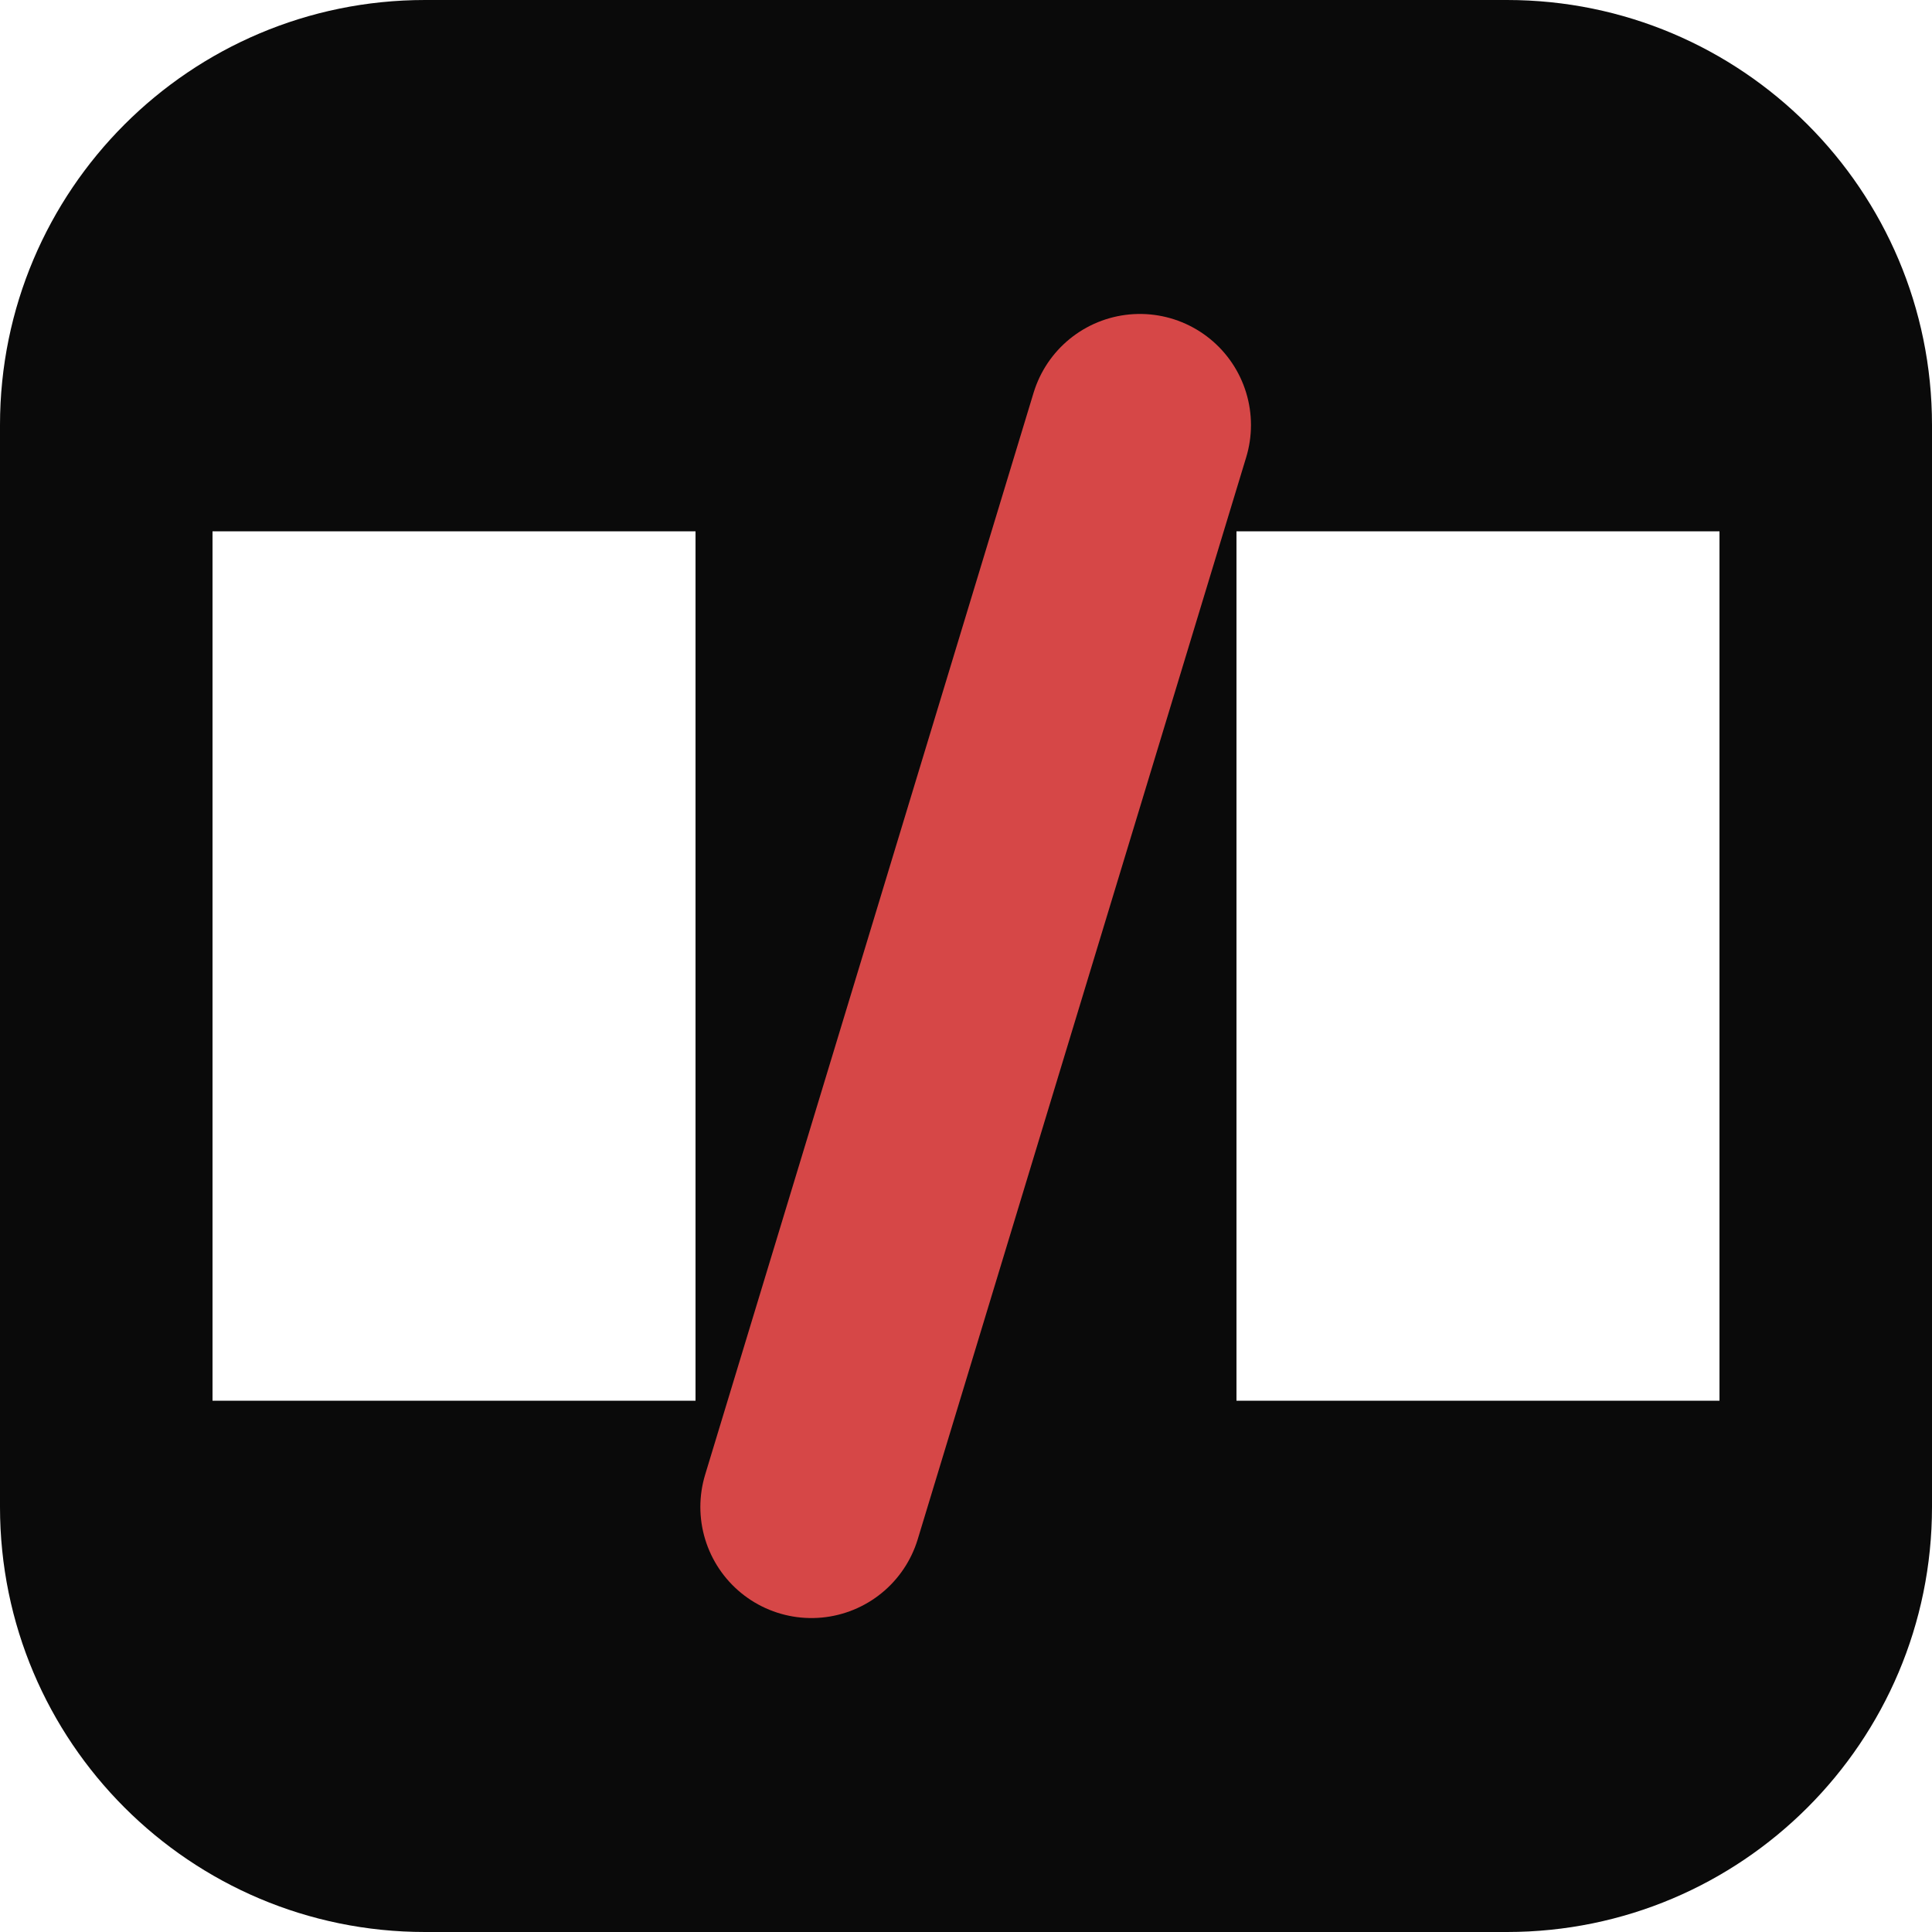
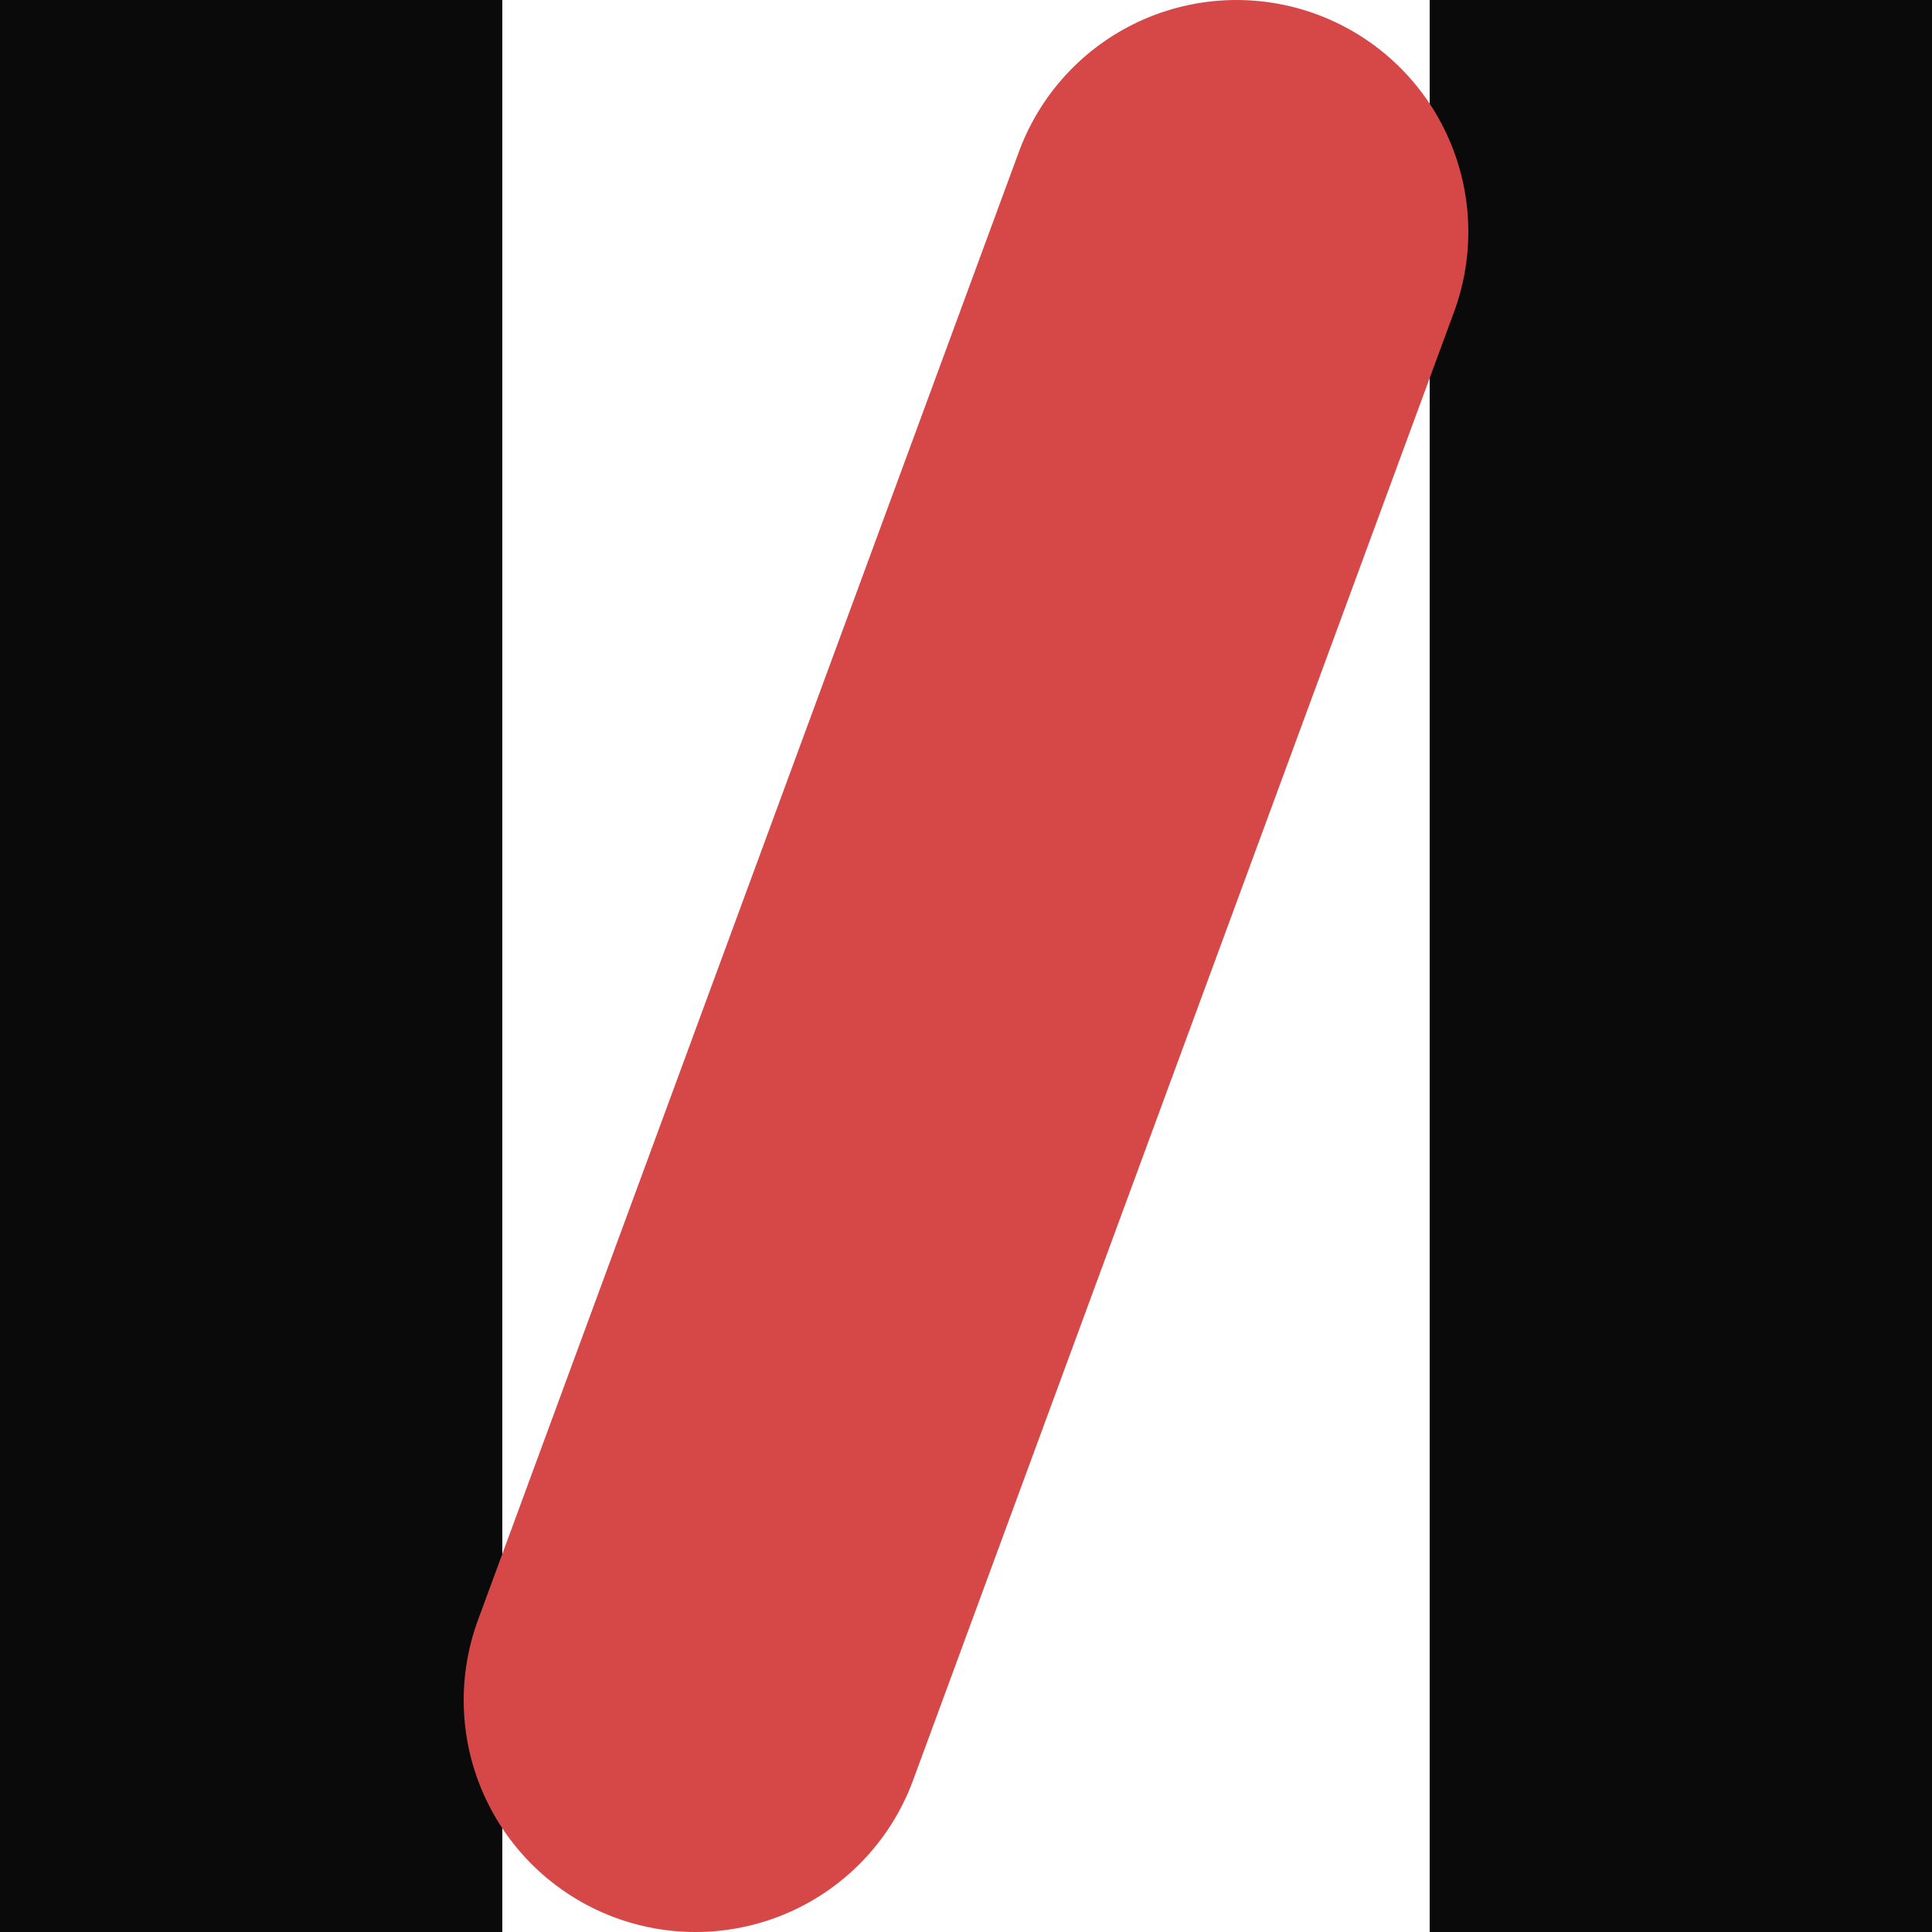
<svg xmlns="http://www.w3.org/2000/svg" viewBox="0 0 100 100" role="img" aria-label="Tous Imparfaits">
  <style>
    .bloc { fill: #0a0a0a }
    @media (prefers-color-scheme: dark) { .bloc { fill: #ededed } }
  </style>
-   <path class="bloc" fill-rule="evenodd" d="M22 0H78A22 22 0 0 1 100 22V78A22 22 0 0 1 78 100H22A22 22 0 0 1 0 78V22A22 22 0 0 1 22 0ZM11 27.5H36V72.5H11ZM64 27.5H89V72.5H64Z" />
-   <path d="M59 22 42 78" fill="none" stroke="#d64747" stroke-width="11.5" stroke-linecap="round" />
+   <rect class="bloc" x="0" y="0" width="26" height="100" />
+   <rect class="bloc" x="74" y="0" width="26" height="100" />
+   <path d="M64 12 L36 88" fill="none" stroke="#d64747" stroke-width="24" stroke-linecap="round" />
</svg>
